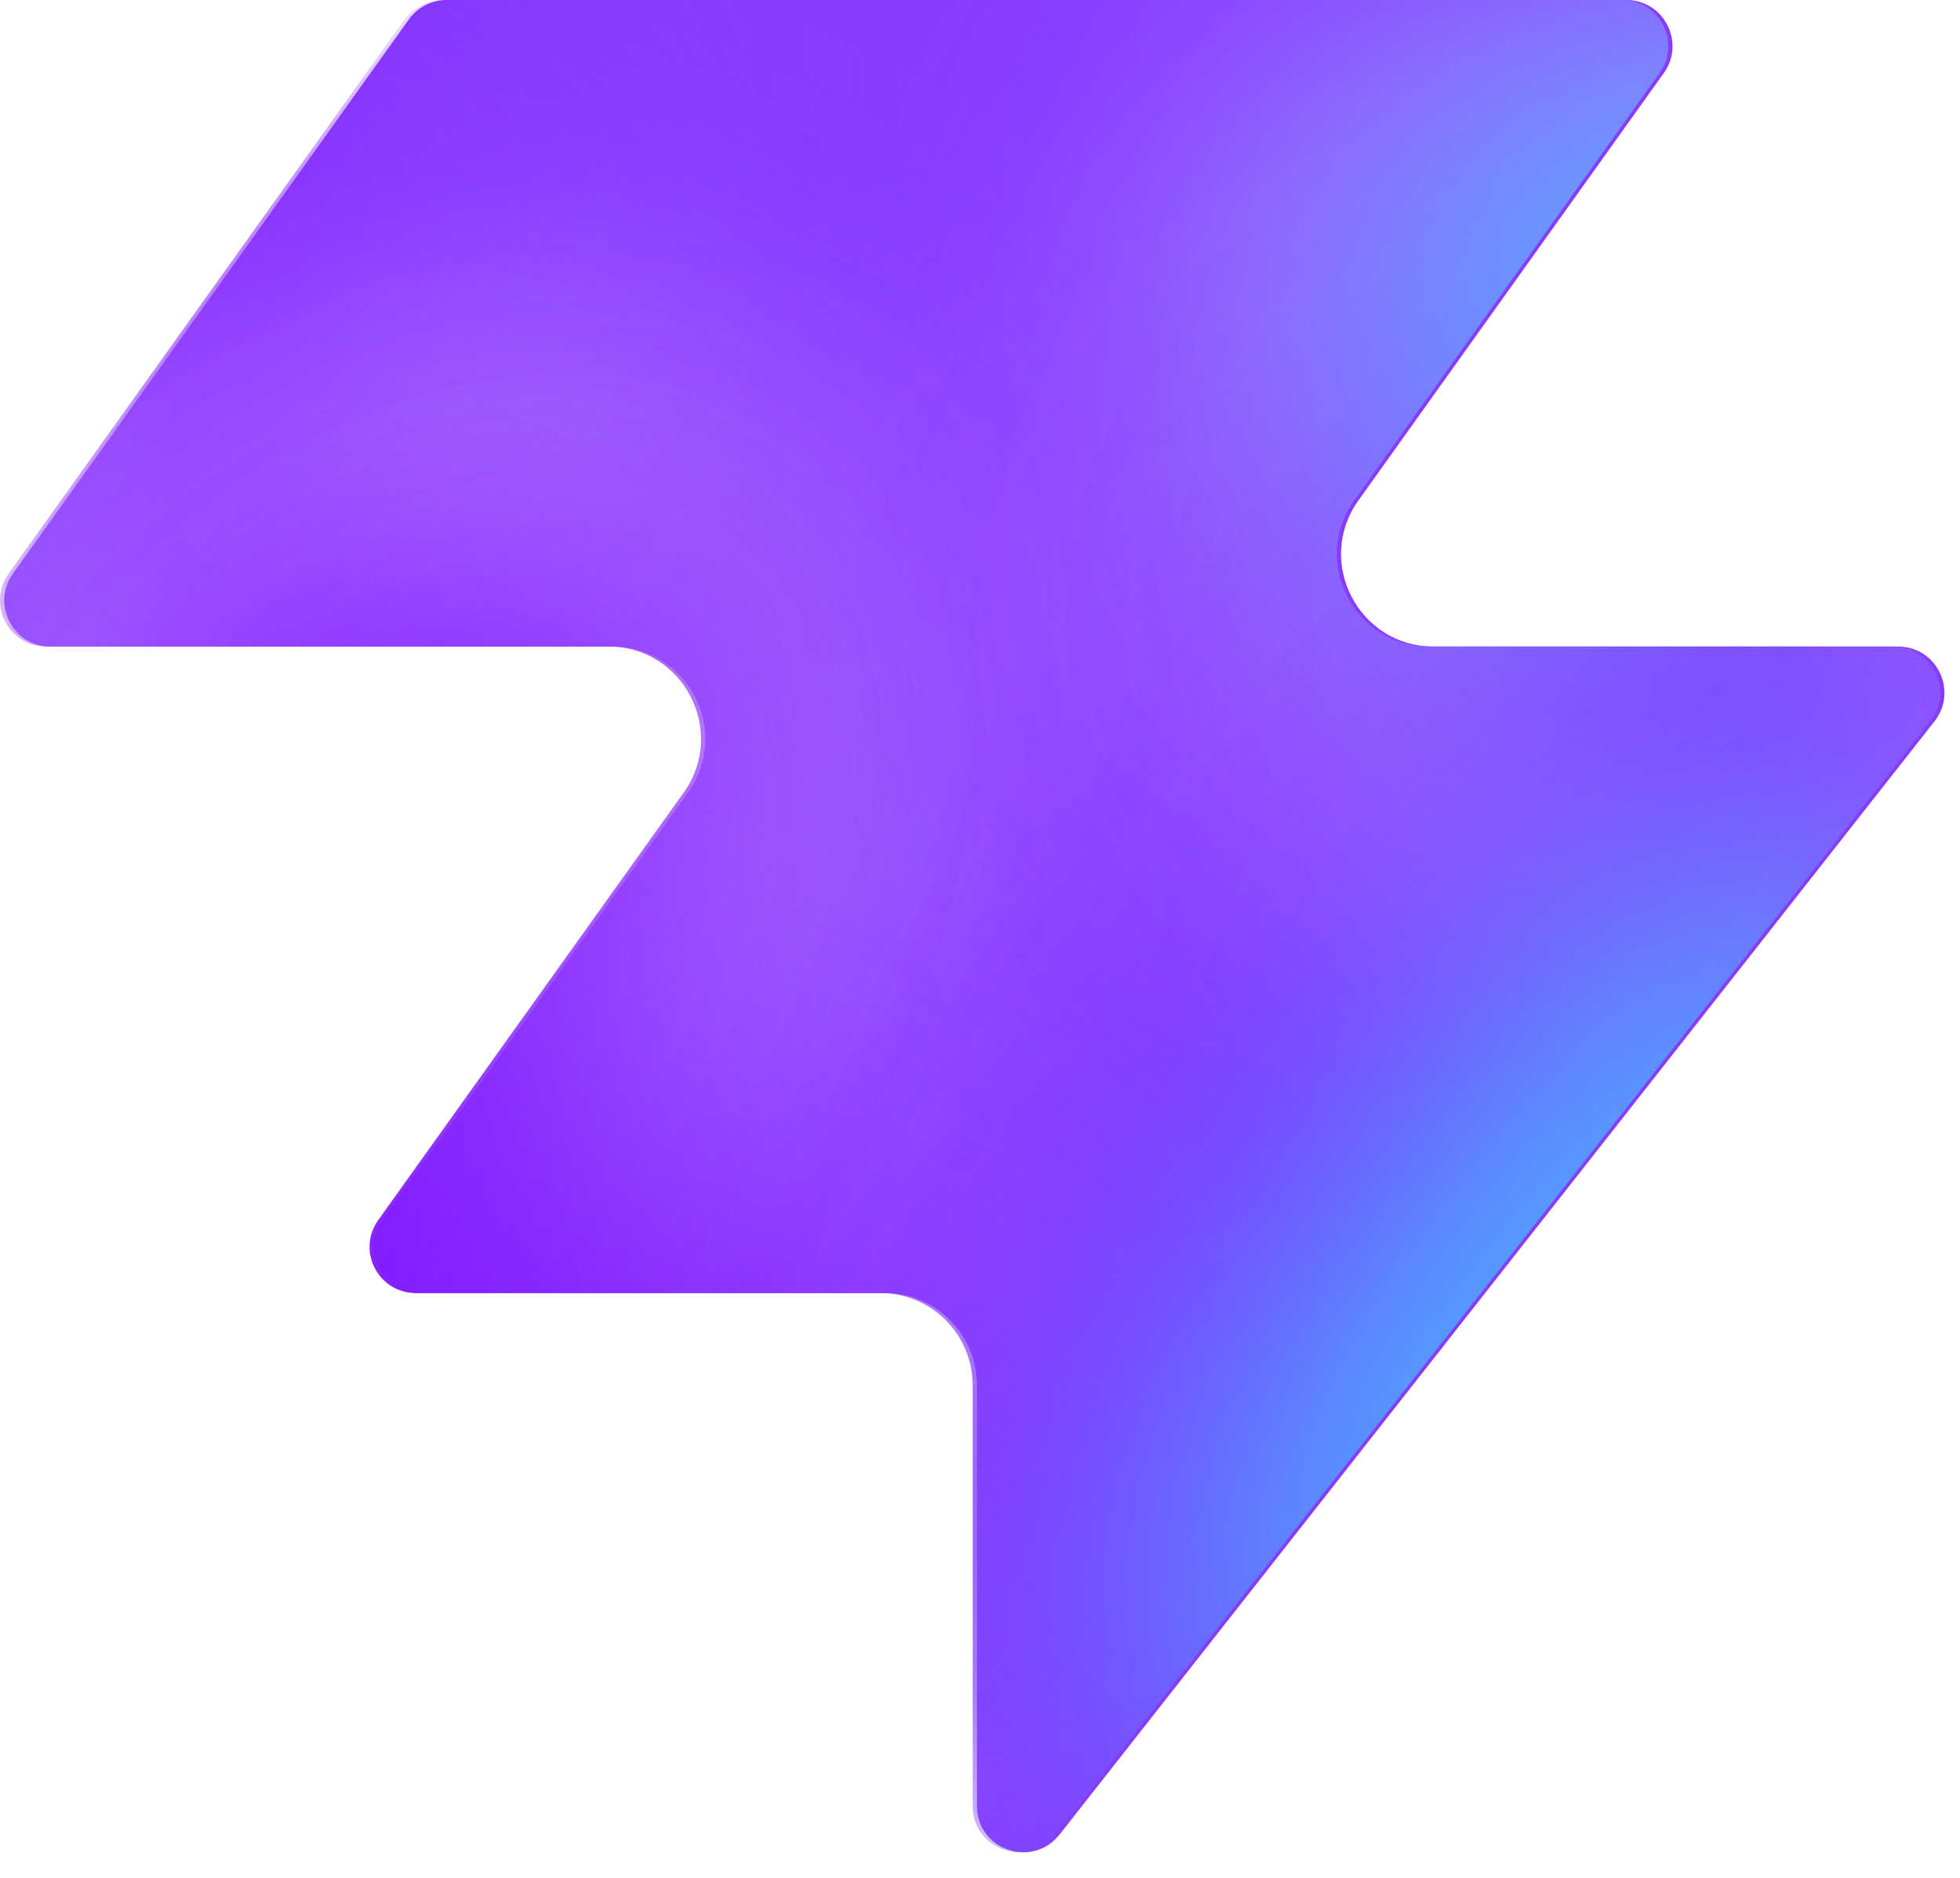
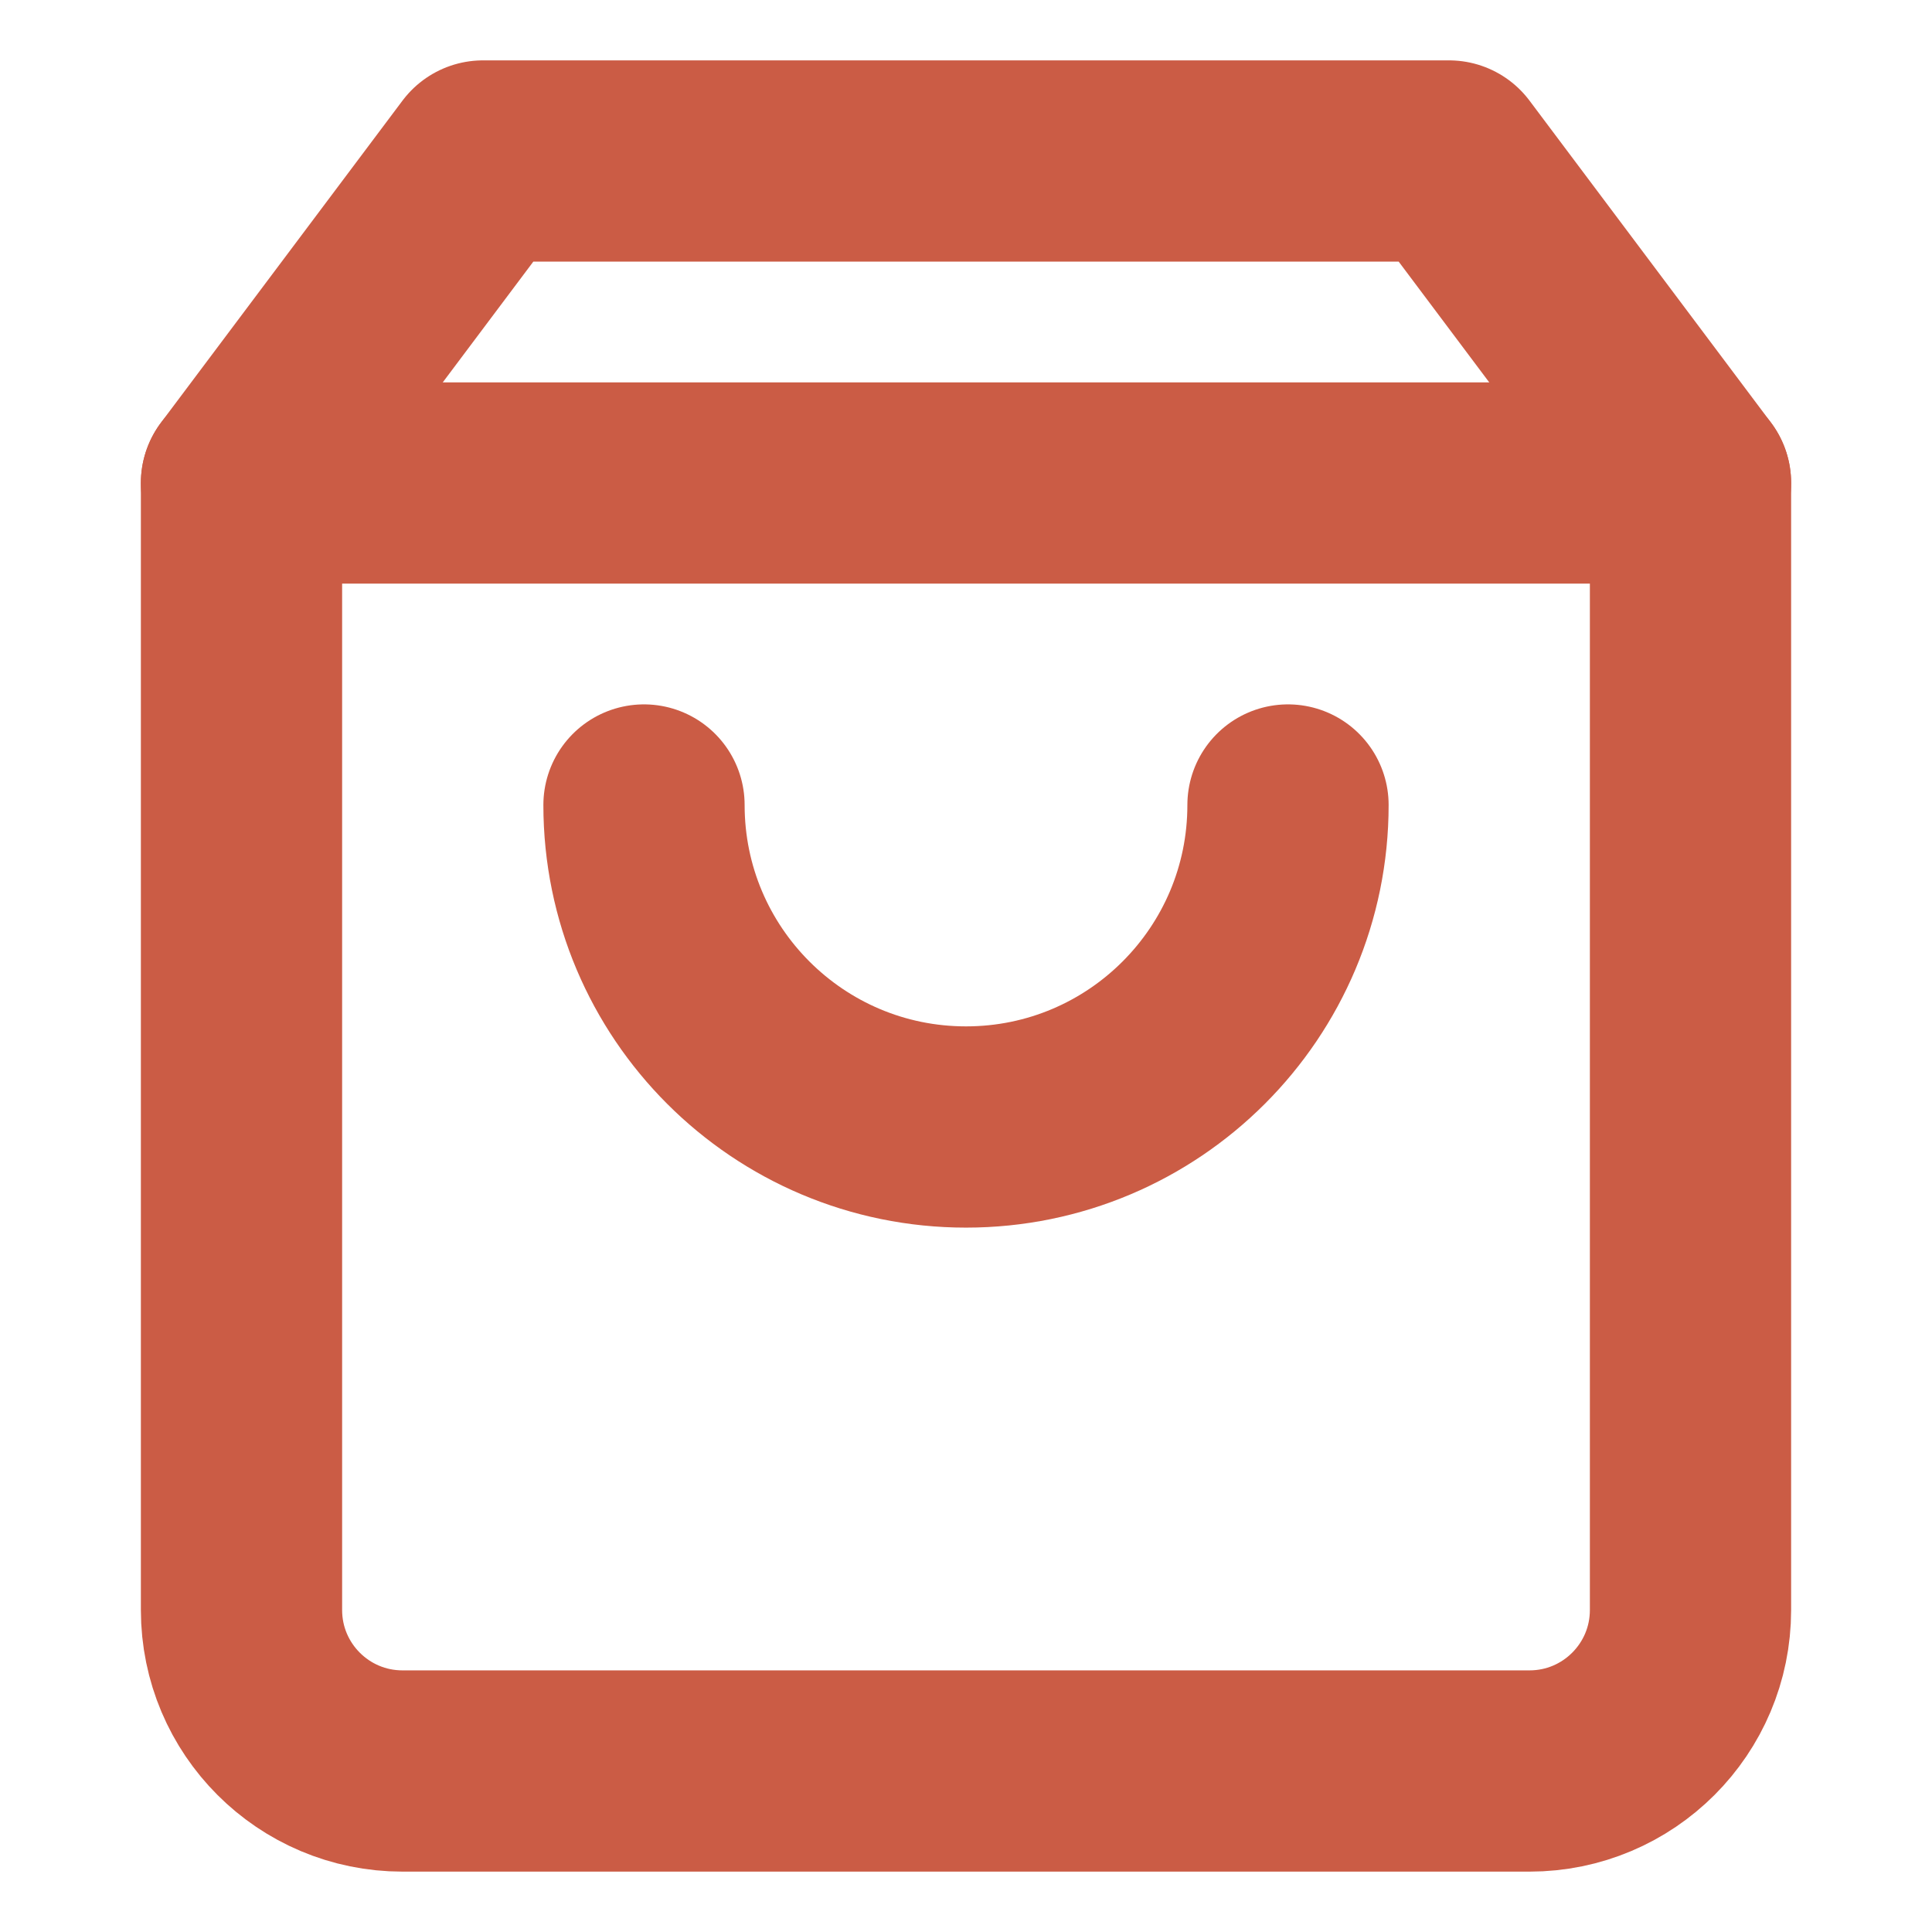
- <svg xmlns="http://www.w3.org/2000/svg" width="48" height="46" fill="none" viewBox="0 0 48 46">
-   <path fill="#863bff" d="M25.946 44.938c-.664.845-2.021.375-2.021-.698V33.937a2.26 2.26 0 0 0-2.262-2.262H10.287c-.92 0-1.456-1.04-.92-1.788l7.48-10.471c1.07-1.497 0-3.578-1.842-3.578H1.237c-.92 0-1.456-1.04-.92-1.788L10.013.474c.214-.297.556-.474.92-.474h28.894c.92 0 1.456 1.04.92 1.788l-7.48 10.471c-1.07 1.498 0 3.579 1.842 3.579h11.377c.943 0 1.473 1.088.89 1.83L25.947 44.94z" style="fill:#863bff;fill:color(display-p3 .525 .23 1);fill-opacity:1" />
-   <mask id="a" width="48" height="46" x="0" y="0" maskUnits="userSpaceOnUse" style="mask-type:alpha">
-     <path fill="#000" d="M25.842 44.938c-.664.844-2.021.375-2.021-.698V33.937a2.26 2.26 0 0 0-2.262-2.262H10.183c-.92 0-1.456-1.04-.92-1.788l7.48-10.471c1.07-1.498 0-3.579-1.842-3.579H1.133c-.92 0-1.456-1.04-.92-1.787L9.91.473c.214-.297.556-.474.92-.474h28.894c.92 0 1.456 1.04.92 1.788l-7.48 10.471c-1.07 1.498 0 3.578 1.842 3.578h11.377c.943 0 1.473 1.088.89 1.832L25.843 44.94z" style="fill:#000;fill-opacity:1" />
-   </mask>
-   <g mask="url(#a)">
-     <g filter="url(#b)">
-       <ellipse cx="5.508" cy="14.704" fill="#ede6ff" rx="5.508" ry="14.704" style="fill:#ede6ff;fill:color(display-p3 .927 .903 1);fill-opacity:1" transform="matrix(.00324 1 1 -.00324 -4.47 31.516)" />
-     </g>
-     <g filter="url(#c)">
-       <ellipse cx="10.399" cy="29.851" fill="#ede6ff" rx="10.399" ry="29.851" style="fill:#ede6ff;fill:color(display-p3 .927 .903 1);fill-opacity:1" transform="matrix(.00324 1 1 -.00324 -39.328 7.883)" />
-     </g>
-     <g filter="url(#d)">
-       <ellipse cx="5.508" cy="30.487" fill="#7e14ff" rx="5.508" ry="30.487" style="fill:#7e14ff;fill:color(display-p3 .492 .077 1);fill-opacity:1" transform="rotate(89.814 -25.913 -14.639)scale(1 -1)" />
-     </g>
-     <g filter="url(#e)">
-       <ellipse cx="5.508" cy="30.599" fill="#7e14ff" rx="5.508" ry="30.599" style="fill:#7e14ff;fill:color(display-p3 .492 .077 1);fill-opacity:1" transform="rotate(89.814 -32.644 -3.334)scale(1 -1)" />
-     </g>
-     <g filter="url(#f)">
-       <ellipse cx="5.508" cy="30.599" fill="#7e14ff" rx="5.508" ry="30.599" style="fill:#7e14ff;fill:color(display-p3 .492 .077 1);fill-opacity:1" transform="matrix(.00324 1 1 -.00324 -34.34 30.47)" />
-     </g>
-     <g filter="url(#g)">
-       <ellipse cx="14.072" cy="22.078" fill="#ede6ff" rx="14.072" ry="22.078" style="fill:#ede6ff;fill:color(display-p3 .927 .903 1);fill-opacity:1" transform="rotate(93.35 24.506 48.493)scale(-1 1)" />
-     </g>
-     <g filter="url(#h)">
-       <ellipse cx="3.47" cy="21.501" fill="#7e14ff" rx="3.47" ry="21.501" style="fill:#7e14ff;fill:color(display-p3 .492 .077 1);fill-opacity:1" transform="rotate(89.009 28.708 47.59)scale(-1 1)" />
-     </g>
-     <g filter="url(#i)">
-       <ellipse cx="3.47" cy="21.501" fill="#7e14ff" rx="3.47" ry="21.501" style="fill:#7e14ff;fill:color(display-p3 .492 .077 1);fill-opacity:1" transform="rotate(89.009 28.708 47.59)scale(-1 1)" />
-     </g>
-     <g filter="url(#j)">
-       <ellipse cx=".387" cy="8.972" fill="#7e14ff" rx="4.407" ry="29.108" style="fill:#7e14ff;fill:color(display-p3 .492 .077 1);fill-opacity:1" transform="rotate(39.51 .387 8.972)" />
-     </g>
-     <g filter="url(#k)">
-       <ellipse cx="47.523" cy="-6.092" fill="#7e14ff" rx="4.407" ry="29.108" style="fill:#7e14ff;fill:color(display-p3 .492 .077 1);fill-opacity:1" transform="rotate(37.892 47.523 -6.092)" />
-     </g>
-     <g filter="url(#l)">
-       <ellipse cx="41.412" cy="6.333" fill="#47bfff" rx="5.971" ry="9.665" style="fill:#47bfff;fill:color(display-p3 .28 .748 1);fill-opacity:1" transform="rotate(37.892 41.412 6.333)" />
-     </g>
-     <g filter="url(#m)">
-       <ellipse cx="-1.879" cy="38.332" fill="#7e14ff" rx="4.407" ry="29.108" style="fill:#7e14ff;fill:color(display-p3 .492 .077 1);fill-opacity:1" transform="rotate(37.892 -1.88 38.332)" />
-     </g>
-     <g filter="url(#n)">
-       <ellipse cx="-1.879" cy="38.332" fill="#7e14ff" rx="4.407" ry="29.108" style="fill:#7e14ff;fill:color(display-p3 .492 .077 1);fill-opacity:1" transform="rotate(37.892 -1.88 38.332)" />
-     </g>
-     <g filter="url(#o)">
-       <ellipse cx="35.651" cy="29.907" fill="#7e14ff" rx="4.407" ry="29.108" style="fill:#7e14ff;fill:color(display-p3 .492 .077 1);fill-opacity:1" transform="rotate(37.892 35.651 29.907)" />
-     </g>
-     <g filter="url(#p)">
-       <ellipse cx="38.418" cy="32.4" fill="#47bfff" rx="5.971" ry="15.297" style="fill:#47bfff;fill:color(display-p3 .28 .748 1);fill-opacity:1" transform="rotate(37.892 38.418 32.4)" />
-     </g>
-   </g>
-   <defs>
-     <filter id="b" width="60.045" height="41.654" x="-19.77" y="16.149" color-interpolation-filters="sRGB" filterUnits="userSpaceOnUse">
-       <feFlood flood-opacity="0" result="BackgroundImageFix" />
-       <feBlend in="SourceGraphic" in2="BackgroundImageFix" result="shape" />
-       <feGaussianBlur result="effect1_foregroundBlur_2002_17158" stdDeviation="7.659" />
-     </filter>
-     <filter id="c" width="90.34" height="51.437" x="-54.613" y="-7.533" color-interpolation-filters="sRGB" filterUnits="userSpaceOnUse">
-       <feFlood flood-opacity="0" result="BackgroundImageFix" />
-       <feBlend in="SourceGraphic" in2="BackgroundImageFix" result="shape" />
-       <feGaussianBlur result="effect1_foregroundBlur_2002_17158" stdDeviation="7.659" />
-     </filter>
-     <filter id="d" width="79.355" height="29.4" x="-49.64" y="2.03" color-interpolation-filters="sRGB" filterUnits="userSpaceOnUse">
-       <feFlood flood-opacity="0" result="BackgroundImageFix" />
-       <feBlend in="SourceGraphic" in2="BackgroundImageFix" result="shape" />
-       <feGaussianBlur result="effect1_foregroundBlur_2002_17158" stdDeviation="4.596" />
-     </filter>
-     <filter id="e" width="79.579" height="29.4" x="-45.045" y="20.029" color-interpolation-filters="sRGB" filterUnits="userSpaceOnUse">
-       <feFlood flood-opacity="0" result="BackgroundImageFix" />
-       <feBlend in="SourceGraphic" in2="BackgroundImageFix" result="shape" />
-       <feGaussianBlur result="effect1_foregroundBlur_2002_17158" stdDeviation="4.596" />
-     </filter>
-     <filter id="f" width="79.579" height="29.4" x="-43.513" y="21.178" color-interpolation-filters="sRGB" filterUnits="userSpaceOnUse">
-       <feFlood flood-opacity="0" result="BackgroundImageFix" />
-       <feBlend in="SourceGraphic" in2="BackgroundImageFix" result="shape" />
-       <feGaussianBlur result="effect1_foregroundBlur_2002_17158" stdDeviation="4.596" />
-     </filter>
-     <filter id="g" width="74.749" height="58.852" x="15.756" y="-17.901" color-interpolation-filters="sRGB" filterUnits="userSpaceOnUse">
-       <feFlood flood-opacity="0" result="BackgroundImageFix" />
-       <feBlend in="SourceGraphic" in2="BackgroundImageFix" result="shape" />
-       <feGaussianBlur result="effect1_foregroundBlur_2002_17158" stdDeviation="7.659" />
-     </filter>
-     <filter id="h" width="61.377" height="25.362" x="23.548" y="2.284" color-interpolation-filters="sRGB" filterUnits="userSpaceOnUse">
-       <feFlood flood-opacity="0" result="BackgroundImageFix" />
-       <feBlend in="SourceGraphic" in2="BackgroundImageFix" result="shape" />
-       <feGaussianBlur result="effect1_foregroundBlur_2002_17158" stdDeviation="4.596" />
-     </filter>
-     <filter id="i" width="61.377" height="25.362" x="23.548" y="2.284" color-interpolation-filters="sRGB" filterUnits="userSpaceOnUse">
-       <feFlood flood-opacity="0" result="BackgroundImageFix" />
-       <feBlend in="SourceGraphic" in2="BackgroundImageFix" result="shape" />
-       <feGaussianBlur result="effect1_foregroundBlur_2002_17158" stdDeviation="4.596" />
-     </filter>
-     <filter id="j" width="56.045" height="63.649" x="-27.636" y="-22.853" color-interpolation-filters="sRGB" filterUnits="userSpaceOnUse">
-       <feFlood flood-opacity="0" result="BackgroundImageFix" />
-       <feBlend in="SourceGraphic" in2="BackgroundImageFix" result="shape" />
-       <feGaussianBlur result="effect1_foregroundBlur_2002_17158" stdDeviation="4.596" />
-     </filter>
-     <filter id="k" width="54.814" height="64.646" x="20.116" y="-38.415" color-interpolation-filters="sRGB" filterUnits="userSpaceOnUse">
-       <feFlood flood-opacity="0" result="BackgroundImageFix" />
-       <feBlend in="SourceGraphic" in2="BackgroundImageFix" result="shape" />
-       <feGaussianBlur result="effect1_foregroundBlur_2002_17158" stdDeviation="4.596" />
-     </filter>
-     <filter id="l" width="33.541" height="35.313" x="24.641" y="-11.323" color-interpolation-filters="sRGB" filterUnits="userSpaceOnUse">
-       <feFlood flood-opacity="0" result="BackgroundImageFix" />
-       <feBlend in="SourceGraphic" in2="BackgroundImageFix" result="shape" />
-       <feGaussianBlur result="effect1_foregroundBlur_2002_17158" stdDeviation="4.596" />
-     </filter>
-     <filter id="m" width="54.814" height="64.646" x="-29.286" y="6.009" color-interpolation-filters="sRGB" filterUnits="userSpaceOnUse">
-       <feFlood flood-opacity="0" result="BackgroundImageFix" />
-       <feBlend in="SourceGraphic" in2="BackgroundImageFix" result="shape" />
-       <feGaussianBlur result="effect1_foregroundBlur_2002_17158" stdDeviation="4.596" />
-     </filter>
-     <filter id="n" width="54.814" height="64.646" x="-29.286" y="6.009" color-interpolation-filters="sRGB" filterUnits="userSpaceOnUse">
-       <feFlood flood-opacity="0" result="BackgroundImageFix" />
-       <feBlend in="SourceGraphic" in2="BackgroundImageFix" result="shape" />
-       <feGaussianBlur result="effect1_foregroundBlur_2002_17158" stdDeviation="4.596" />
-     </filter>
-     <filter id="o" width="54.814" height="64.646" x="8.244" y="-2.416" color-interpolation-filters="sRGB" filterUnits="userSpaceOnUse">
-       <feFlood flood-opacity="0" result="BackgroundImageFix" />
-       <feBlend in="SourceGraphic" in2="BackgroundImageFix" result="shape" />
-       <feGaussianBlur result="effect1_foregroundBlur_2002_17158" stdDeviation="4.596" />
-     </filter>
-     <filter id="p" width="39.409" height="43.623" x="18.713" y="10.588" color-interpolation-filters="sRGB" filterUnits="userSpaceOnUse">
-       <feFlood flood-opacity="0" result="BackgroundImageFix" />
-       <feBlend in="SourceGraphic" in2="BackgroundImageFix" result="shape" />
-       <feGaussianBlur result="effect1_foregroundBlur_2002_17158" stdDeviation="4.596" />
-     </filter>
-   </defs>
+ <svg xmlns="http://www.w3.org/2000/svg" width="24" height="24" viewBox="0 0 24 24" fill="none" stroke="#CB5C45" stroke-width="2.5" stroke-linecap="round" stroke-linejoin="round">
+   <path d="M6 2 3 6v14a2 2 0 0 0 2 2h14a2 2 0 0 0 2-2V6l-3-4Z" />
+   <path d="M3 6h18" />
+   <path d="M16 10a4 4 0 0 1-8 0" />
</svg>
